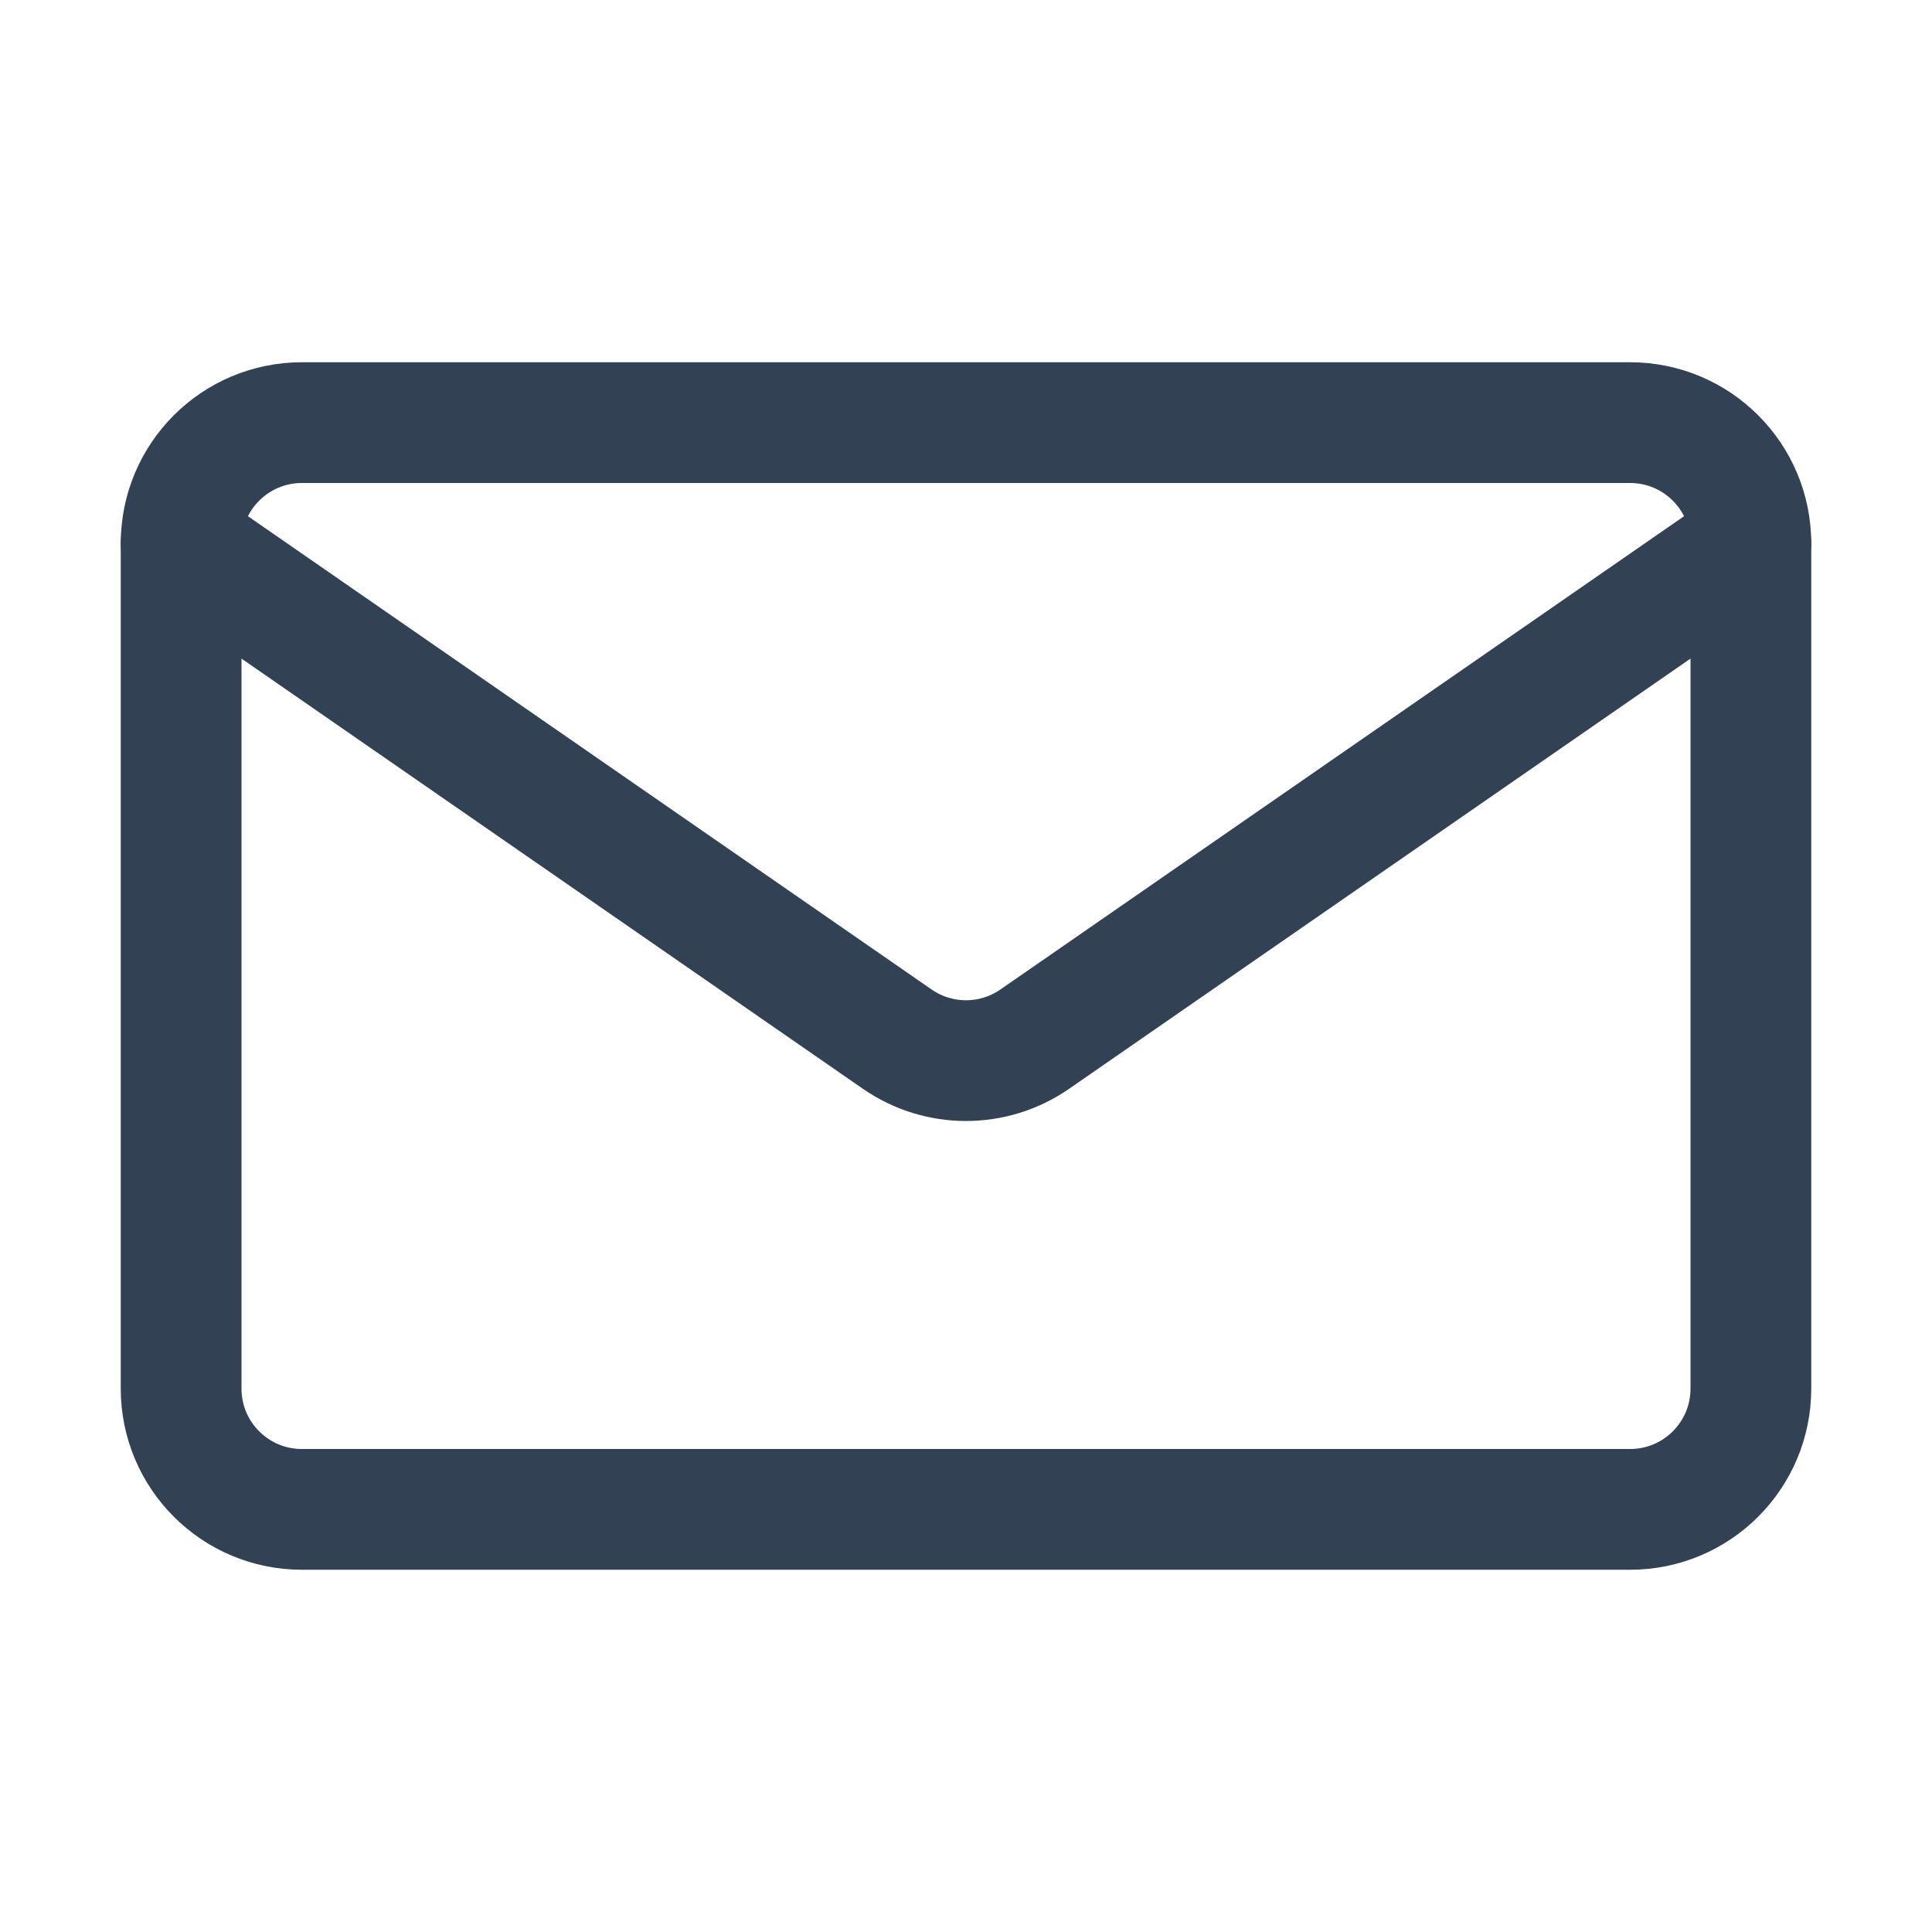
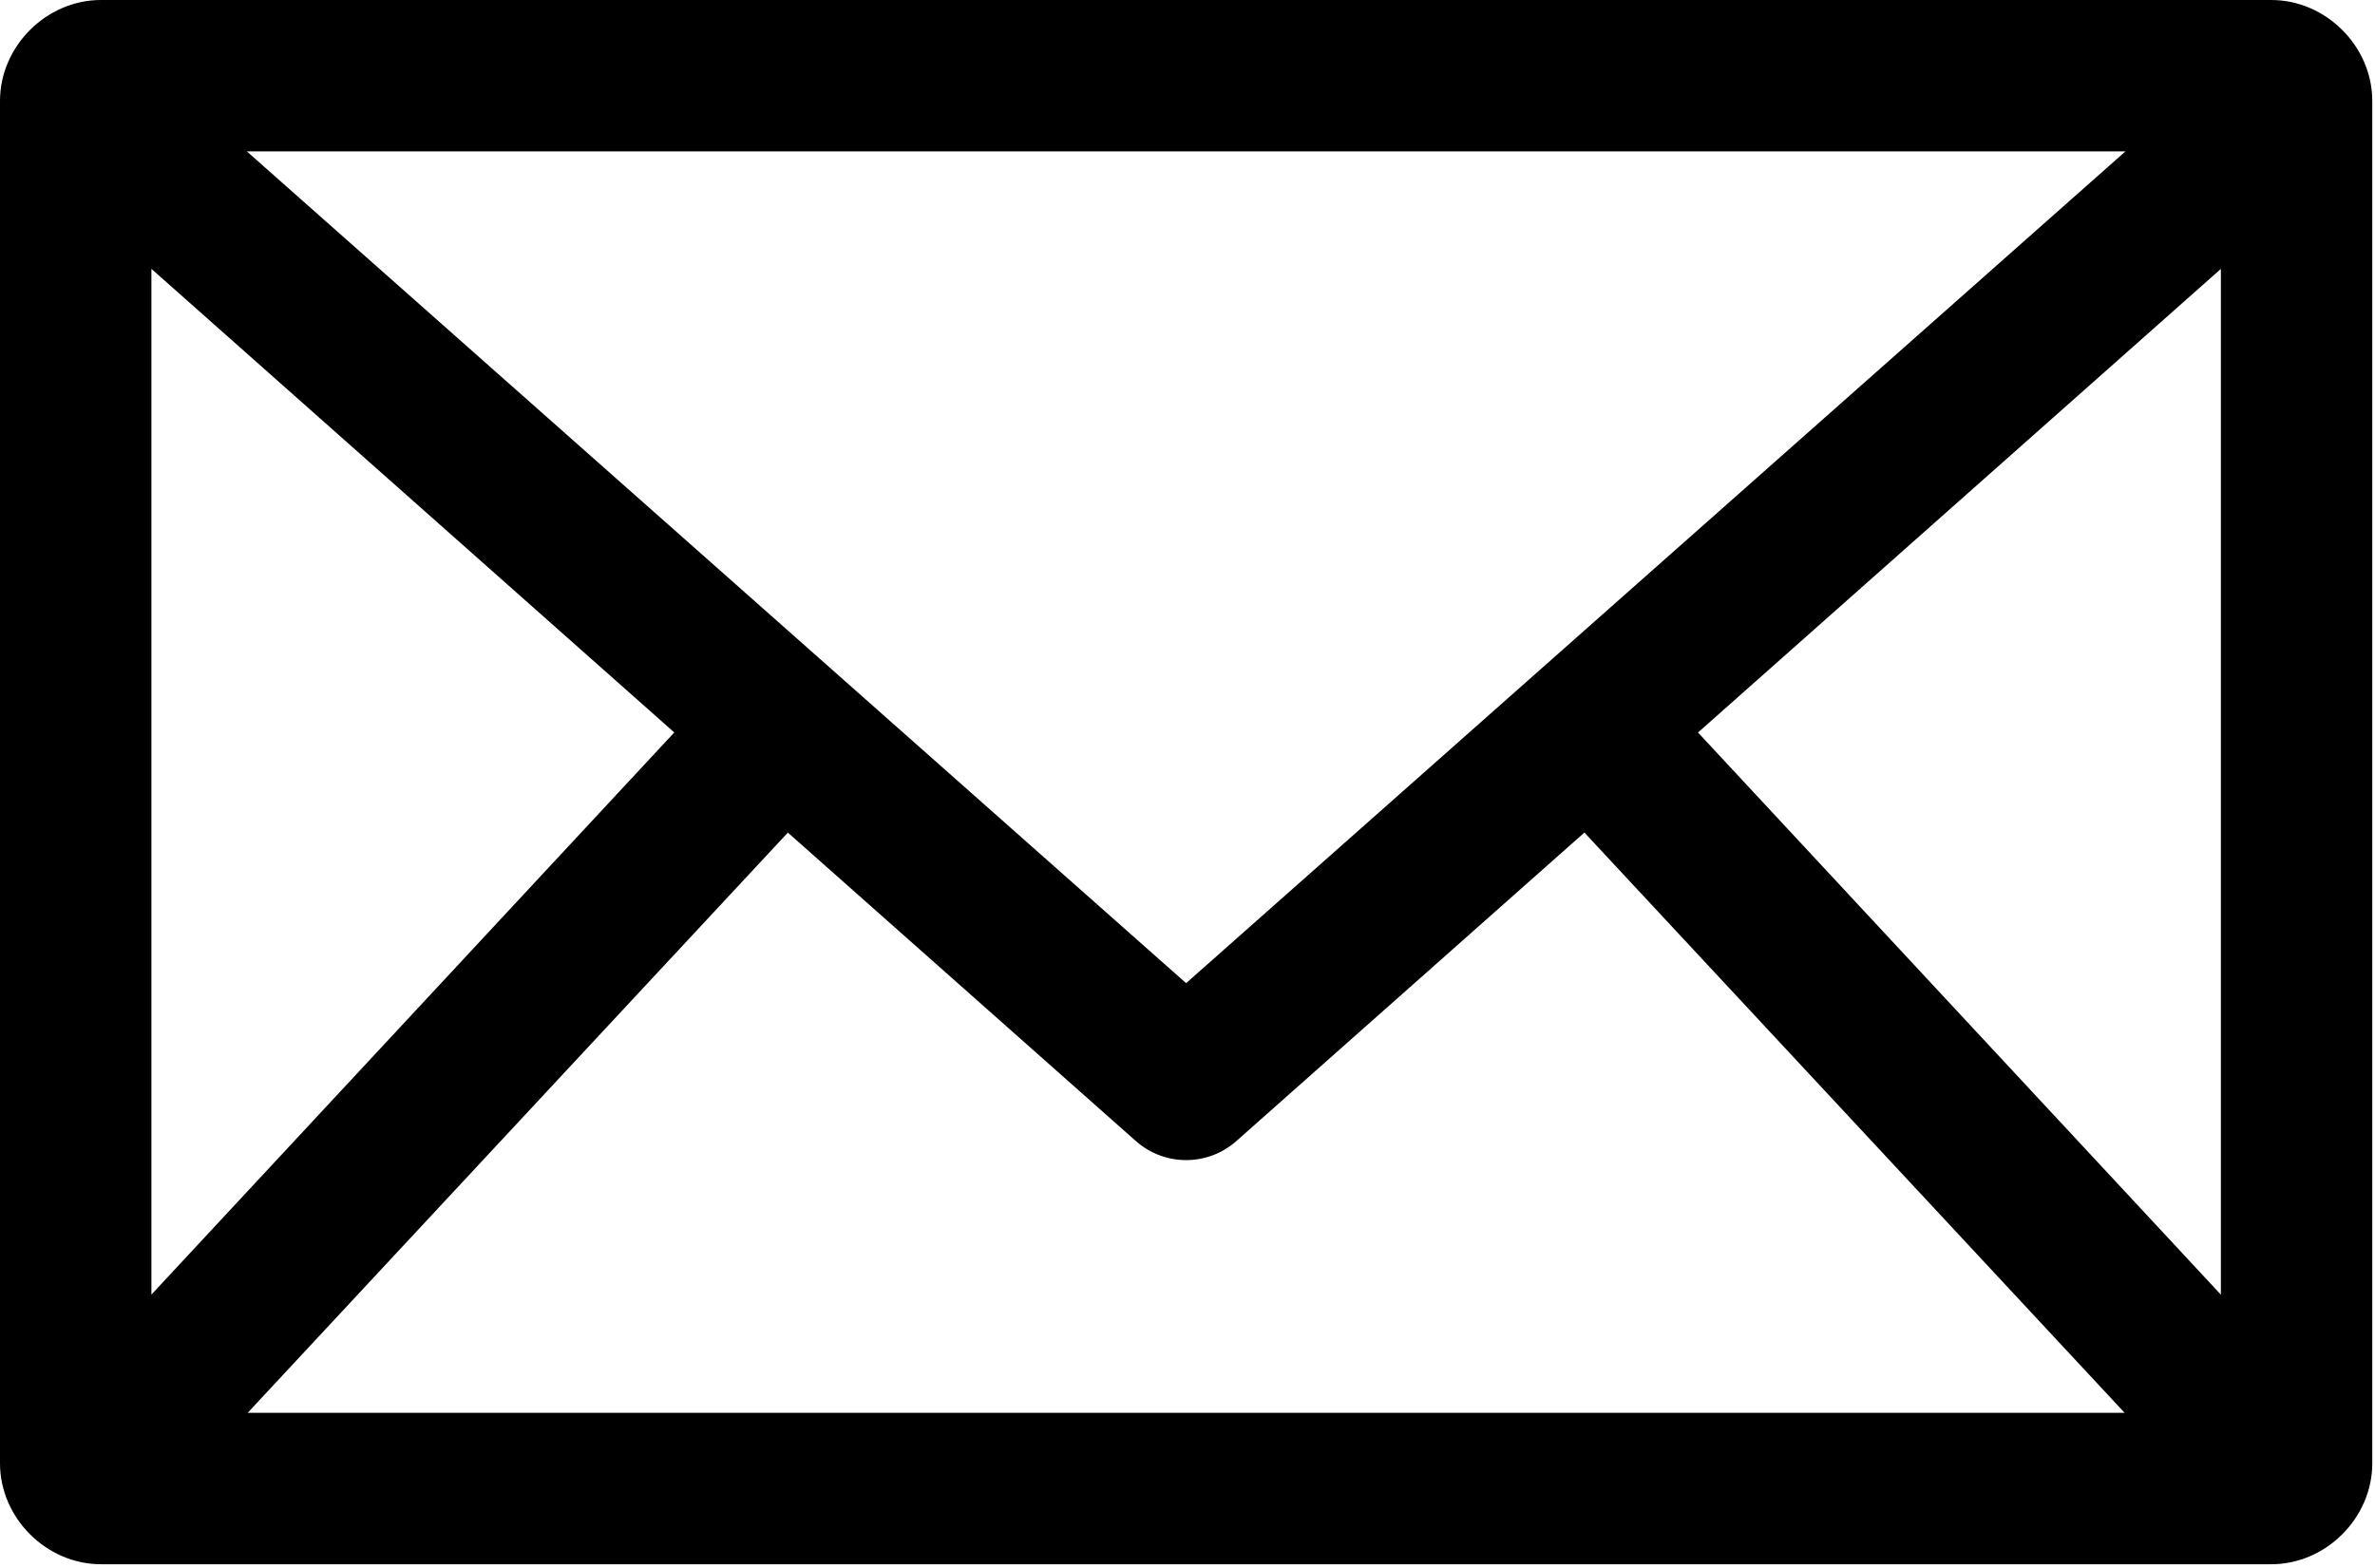
- <svg xmlns="http://www.w3.org/2000/svg" width="32" height="32" fill="none" viewBox="0 0 32 32">
-   <path stroke="#334155" stroke-linejoin="round" stroke-width="2" d="M3 9a2 2 0 012-2h22a2 2 0 012 2v14a2 2 0 01-2 2H5a2 2 0 01-2-2V9z" />
-   <path stroke="#334155" stroke-linecap="round" stroke-linejoin="round" stroke-width="2" d="M3 9l11.862 8.212a2 2 0 002.276 0L29 9" />
+ <svg xmlns="http://www.w3.org/2000/svg" width="527" height="348" viewBox="0 0 527 348" fill="none">
+   <path d="M22.398 0C10.277 0 0 10.281 0 22.398V324.798C0 336.915 10.281 347.196 22.398 347.196H503.998C516.119 347.196 526.396 336.915 526.396 324.798V22.398C526.396 10.277 516.115 0 503.998 0H22.398ZM54.773 33.602H471.623L263.193 218.222L54.773 33.602ZM33.597 59.676L149.617 162.576L33.597 287.346V59.666V59.676ZM492.797 59.676V287.356L376.777 162.586L492.797 59.686V59.676ZM174.817 184.796L251.993 253.222L251.997 253.218C255.075 255.976 259.063 257.495 263.196 257.495C267.328 257.495 271.317 255.976 274.395 253.218L351.571 184.792L471.451 313.592H54.951L174.831 184.792L174.817 184.796Z" fill="black" />
</svg>
